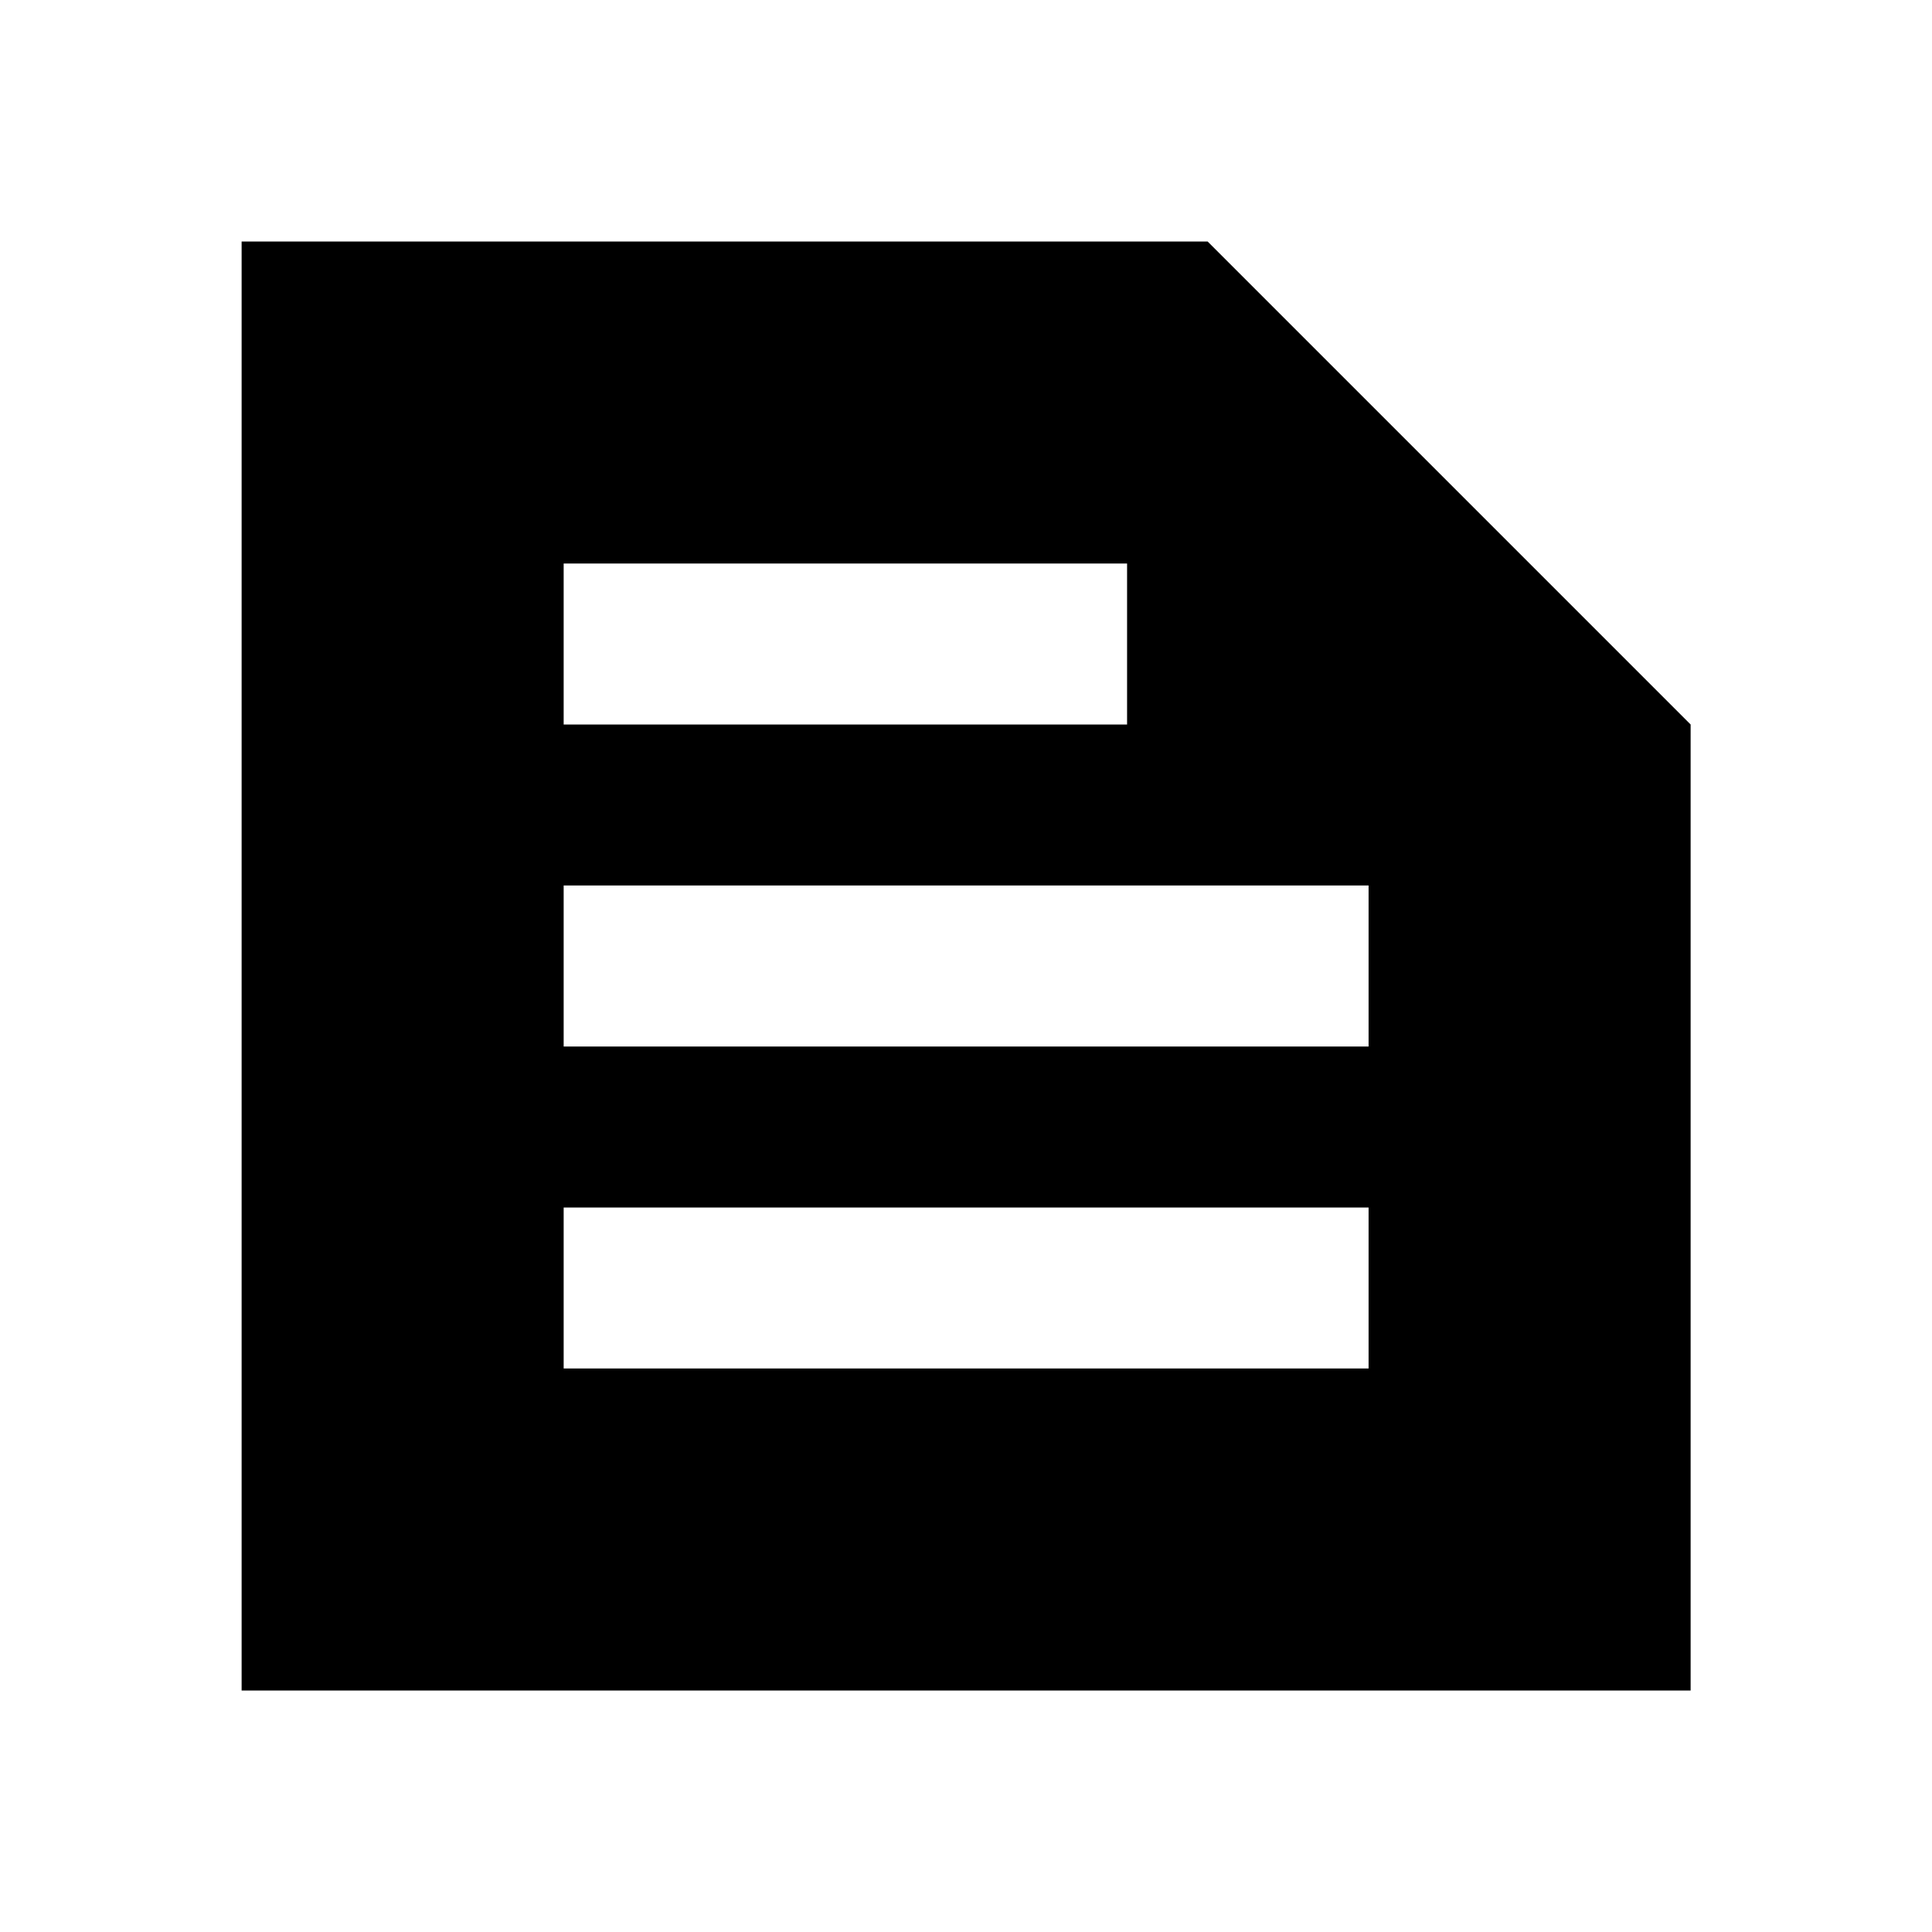
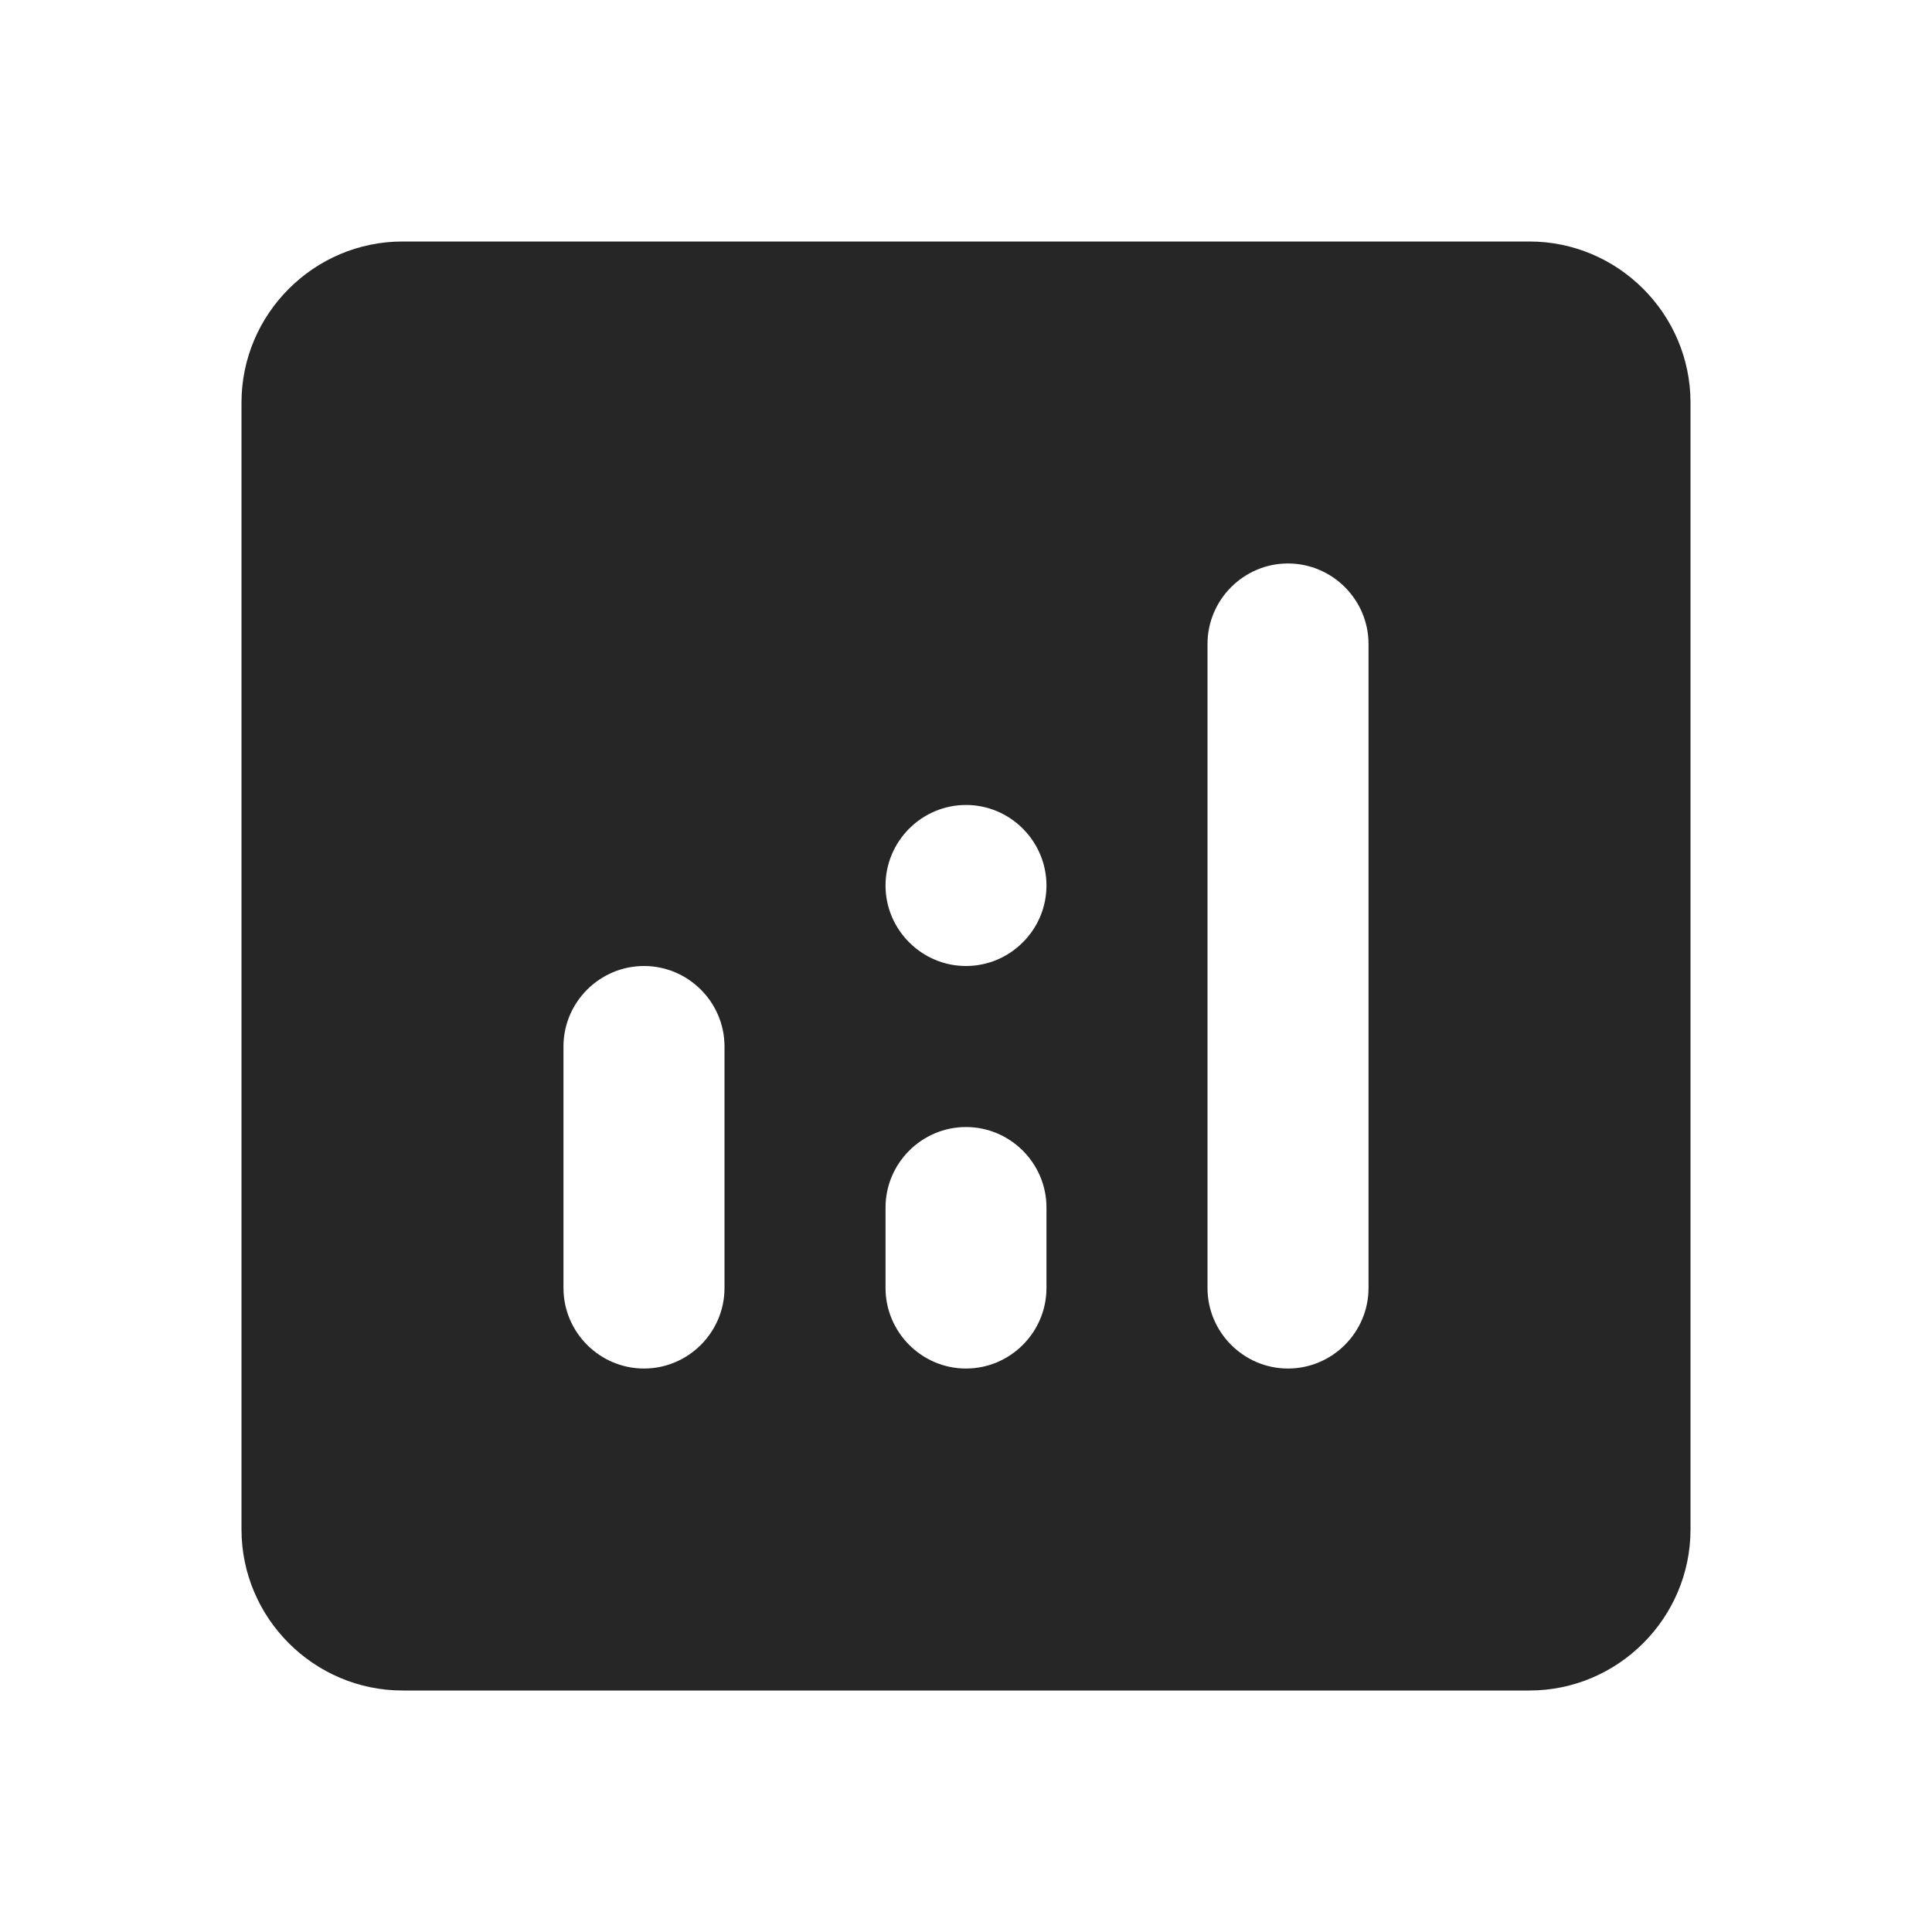
- <svg xmlns="http://www.w3.org/2000/svg" width="16" height="16" viewBox="0 0 16 16" fill="none">
-   <path d="M14.001 6L10.001 2H2.001V14H14.001V6ZM4.668 4.667H9.334V6H4.668V4.667ZM11.334 11.333H4.668V10H11.334V11.333ZM11.334 8.667H4.668V7.333H11.334V8.667Z" fill="black" />
+ <svg xmlns="http://www.w3.org/2000/svg" width="20" height="20" viewBox="0 0 20 20" fill="none">
+   <path d="M15.833 2.5H4.167C3.25 2.5 2.5 3.25 2.5 4.167V15.833C2.5 16.75 3.25 17.5 4.167 17.5H15.833C16.75 17.5 17.5 16.75 17.5 15.833V4.167C17.5 3.25 16.75 2.5 15.833 2.5ZM6.667 14.167C6.208 14.167 5.833 13.792 5.833 13.333V10.833C5.833 10.375 6.208 10 6.667 10C7.125 10 7.5 10.375 7.5 10.833V13.333C7.5 13.792 7.125 14.167 6.667 14.167ZM10 14.167C9.542 14.167 9.167 13.792 9.167 13.333V12.5C9.167 12.042 9.542 11.667 10 11.667C10.458 11.667 10.833 12.042 10.833 12.5V13.333C10.833 13.792 10.458 14.167 10 14.167ZM10 10C9.542 10 9.167 9.625 9.167 9.167C9.167 8.708 9.542 8.333 10 8.333C10.458 8.333 10.833 8.708 10.833 9.167C10.833 9.625 10.458 10 10 10ZM13.333 14.167C12.875 14.167 12.5 13.792 12.5 13.333V6.667C12.5 6.208 12.875 5.833 13.333 5.833C13.792 5.833 14.167 6.208 14.167 6.667V13.333C14.167 13.792 13.792 14.167 13.333 14.167Z" fill="black" fill-opacity="0.85" />
</svg>
